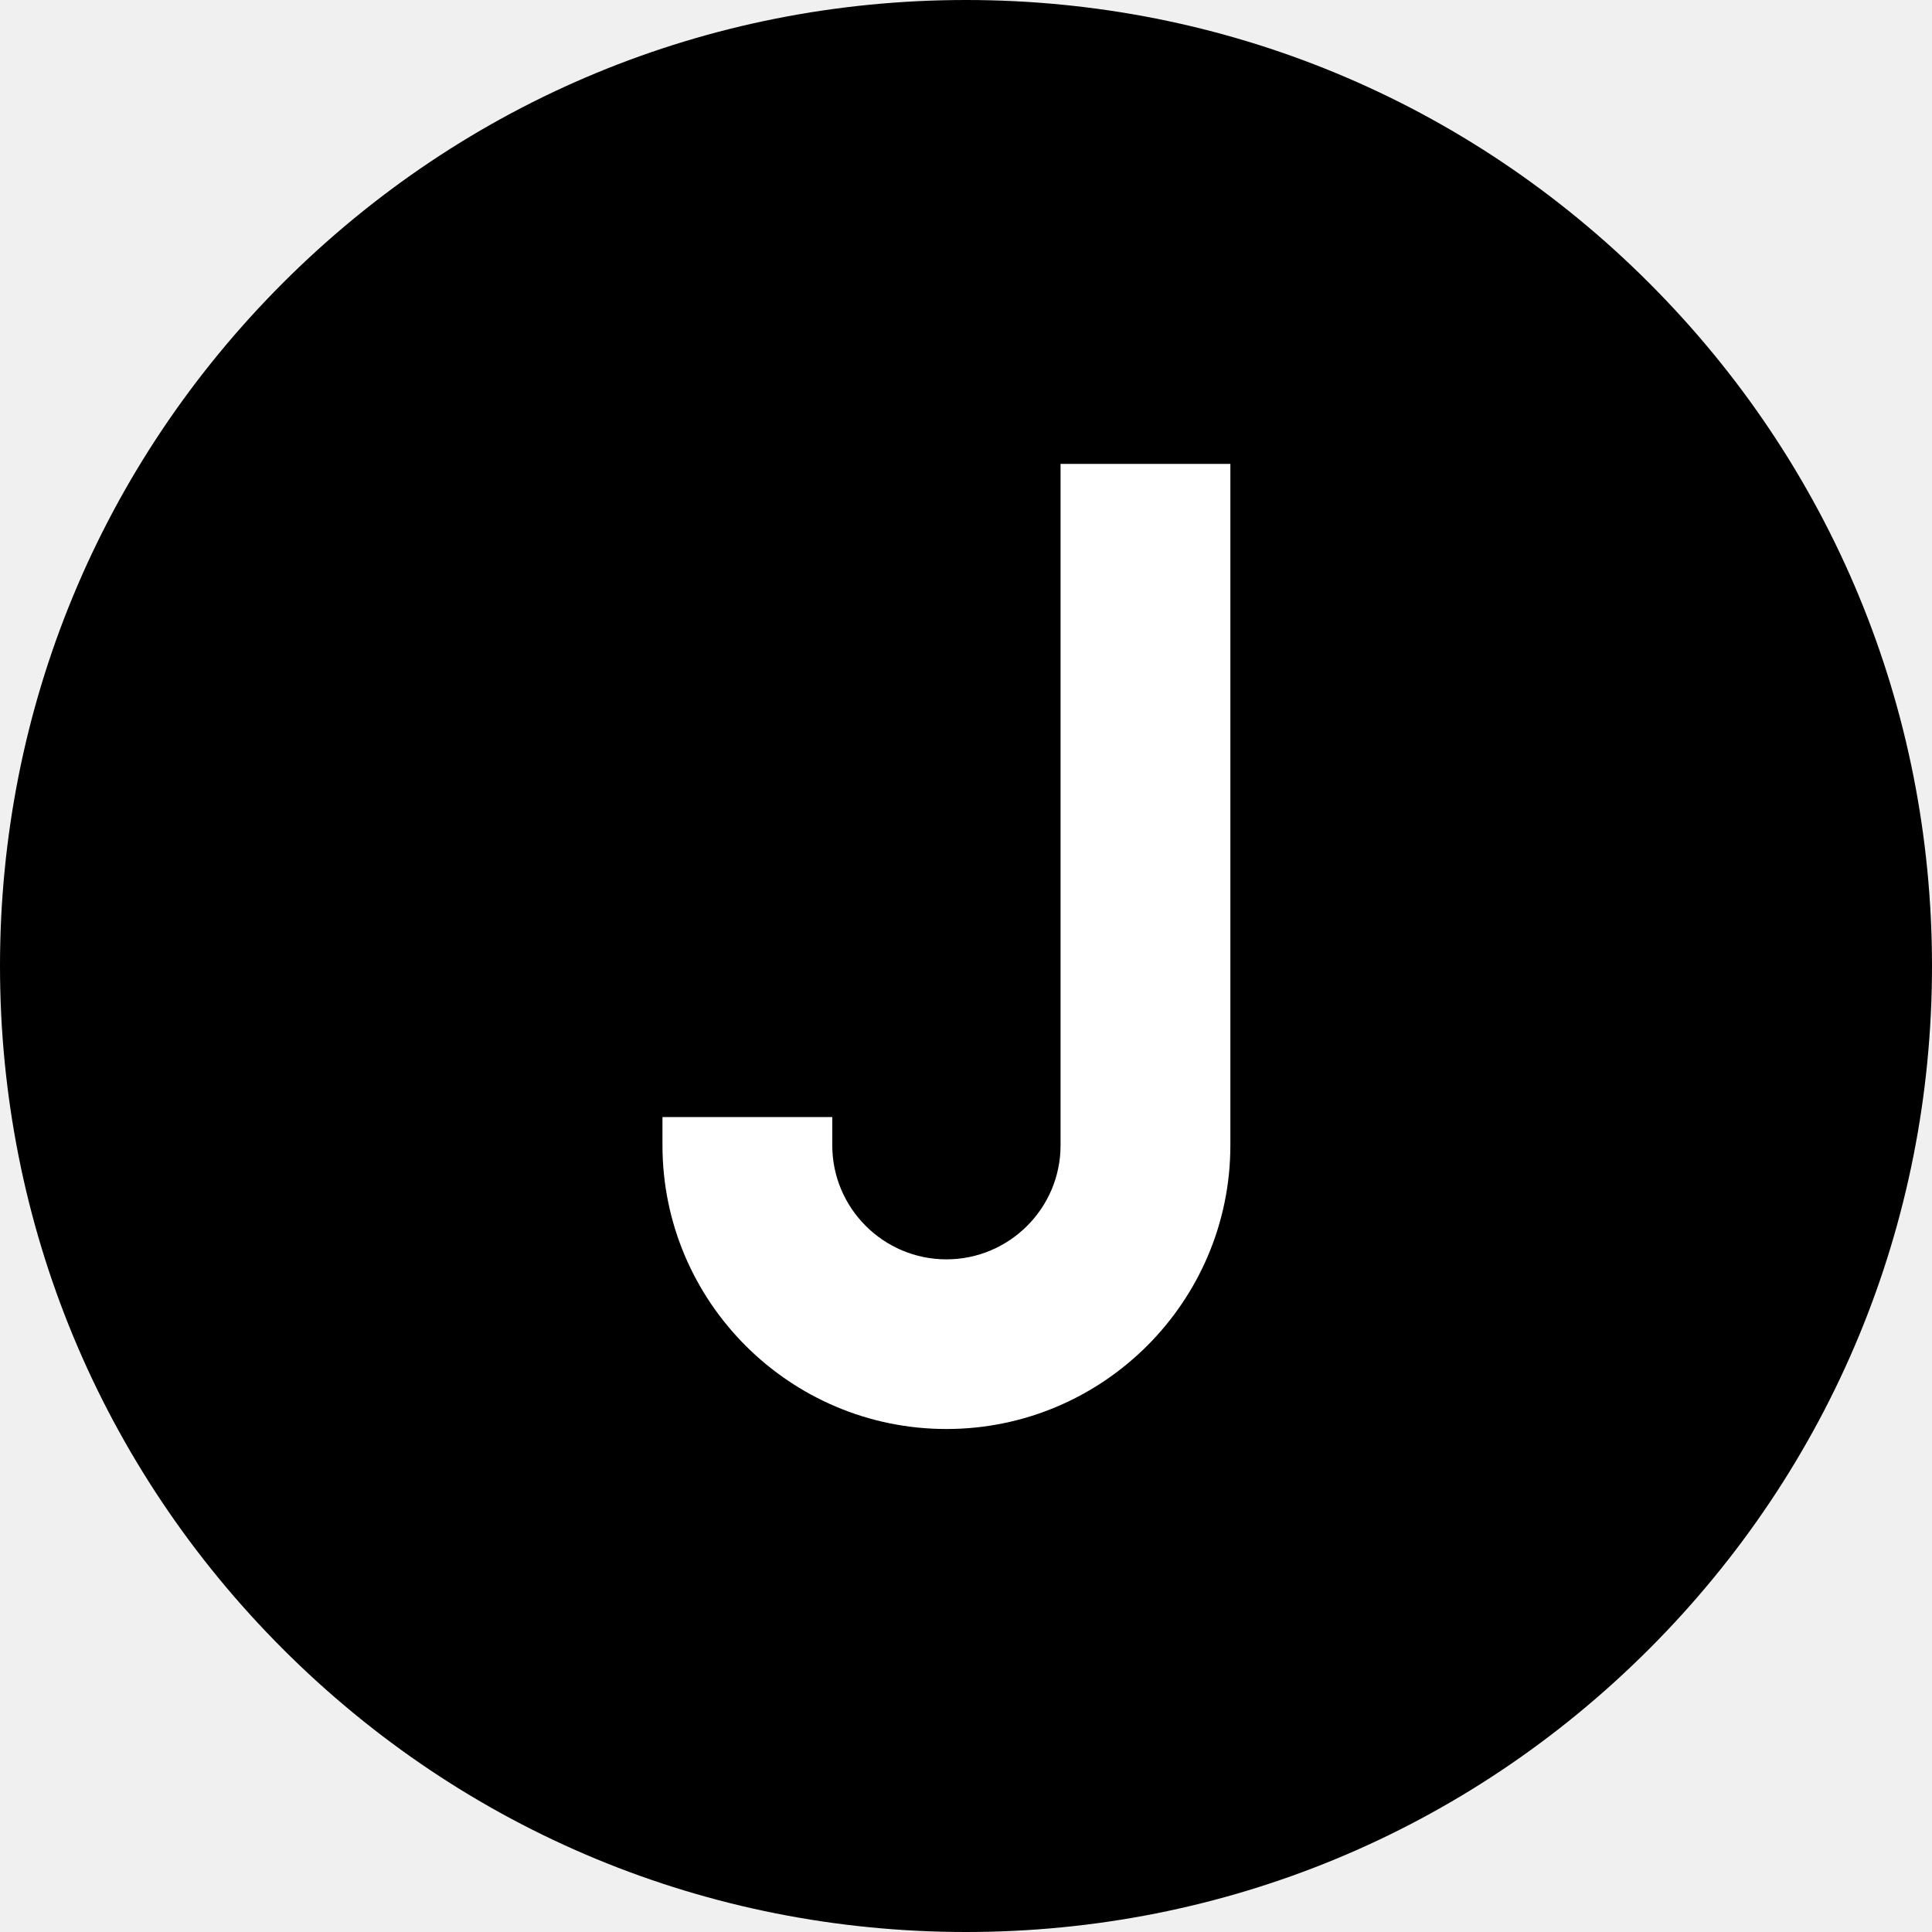
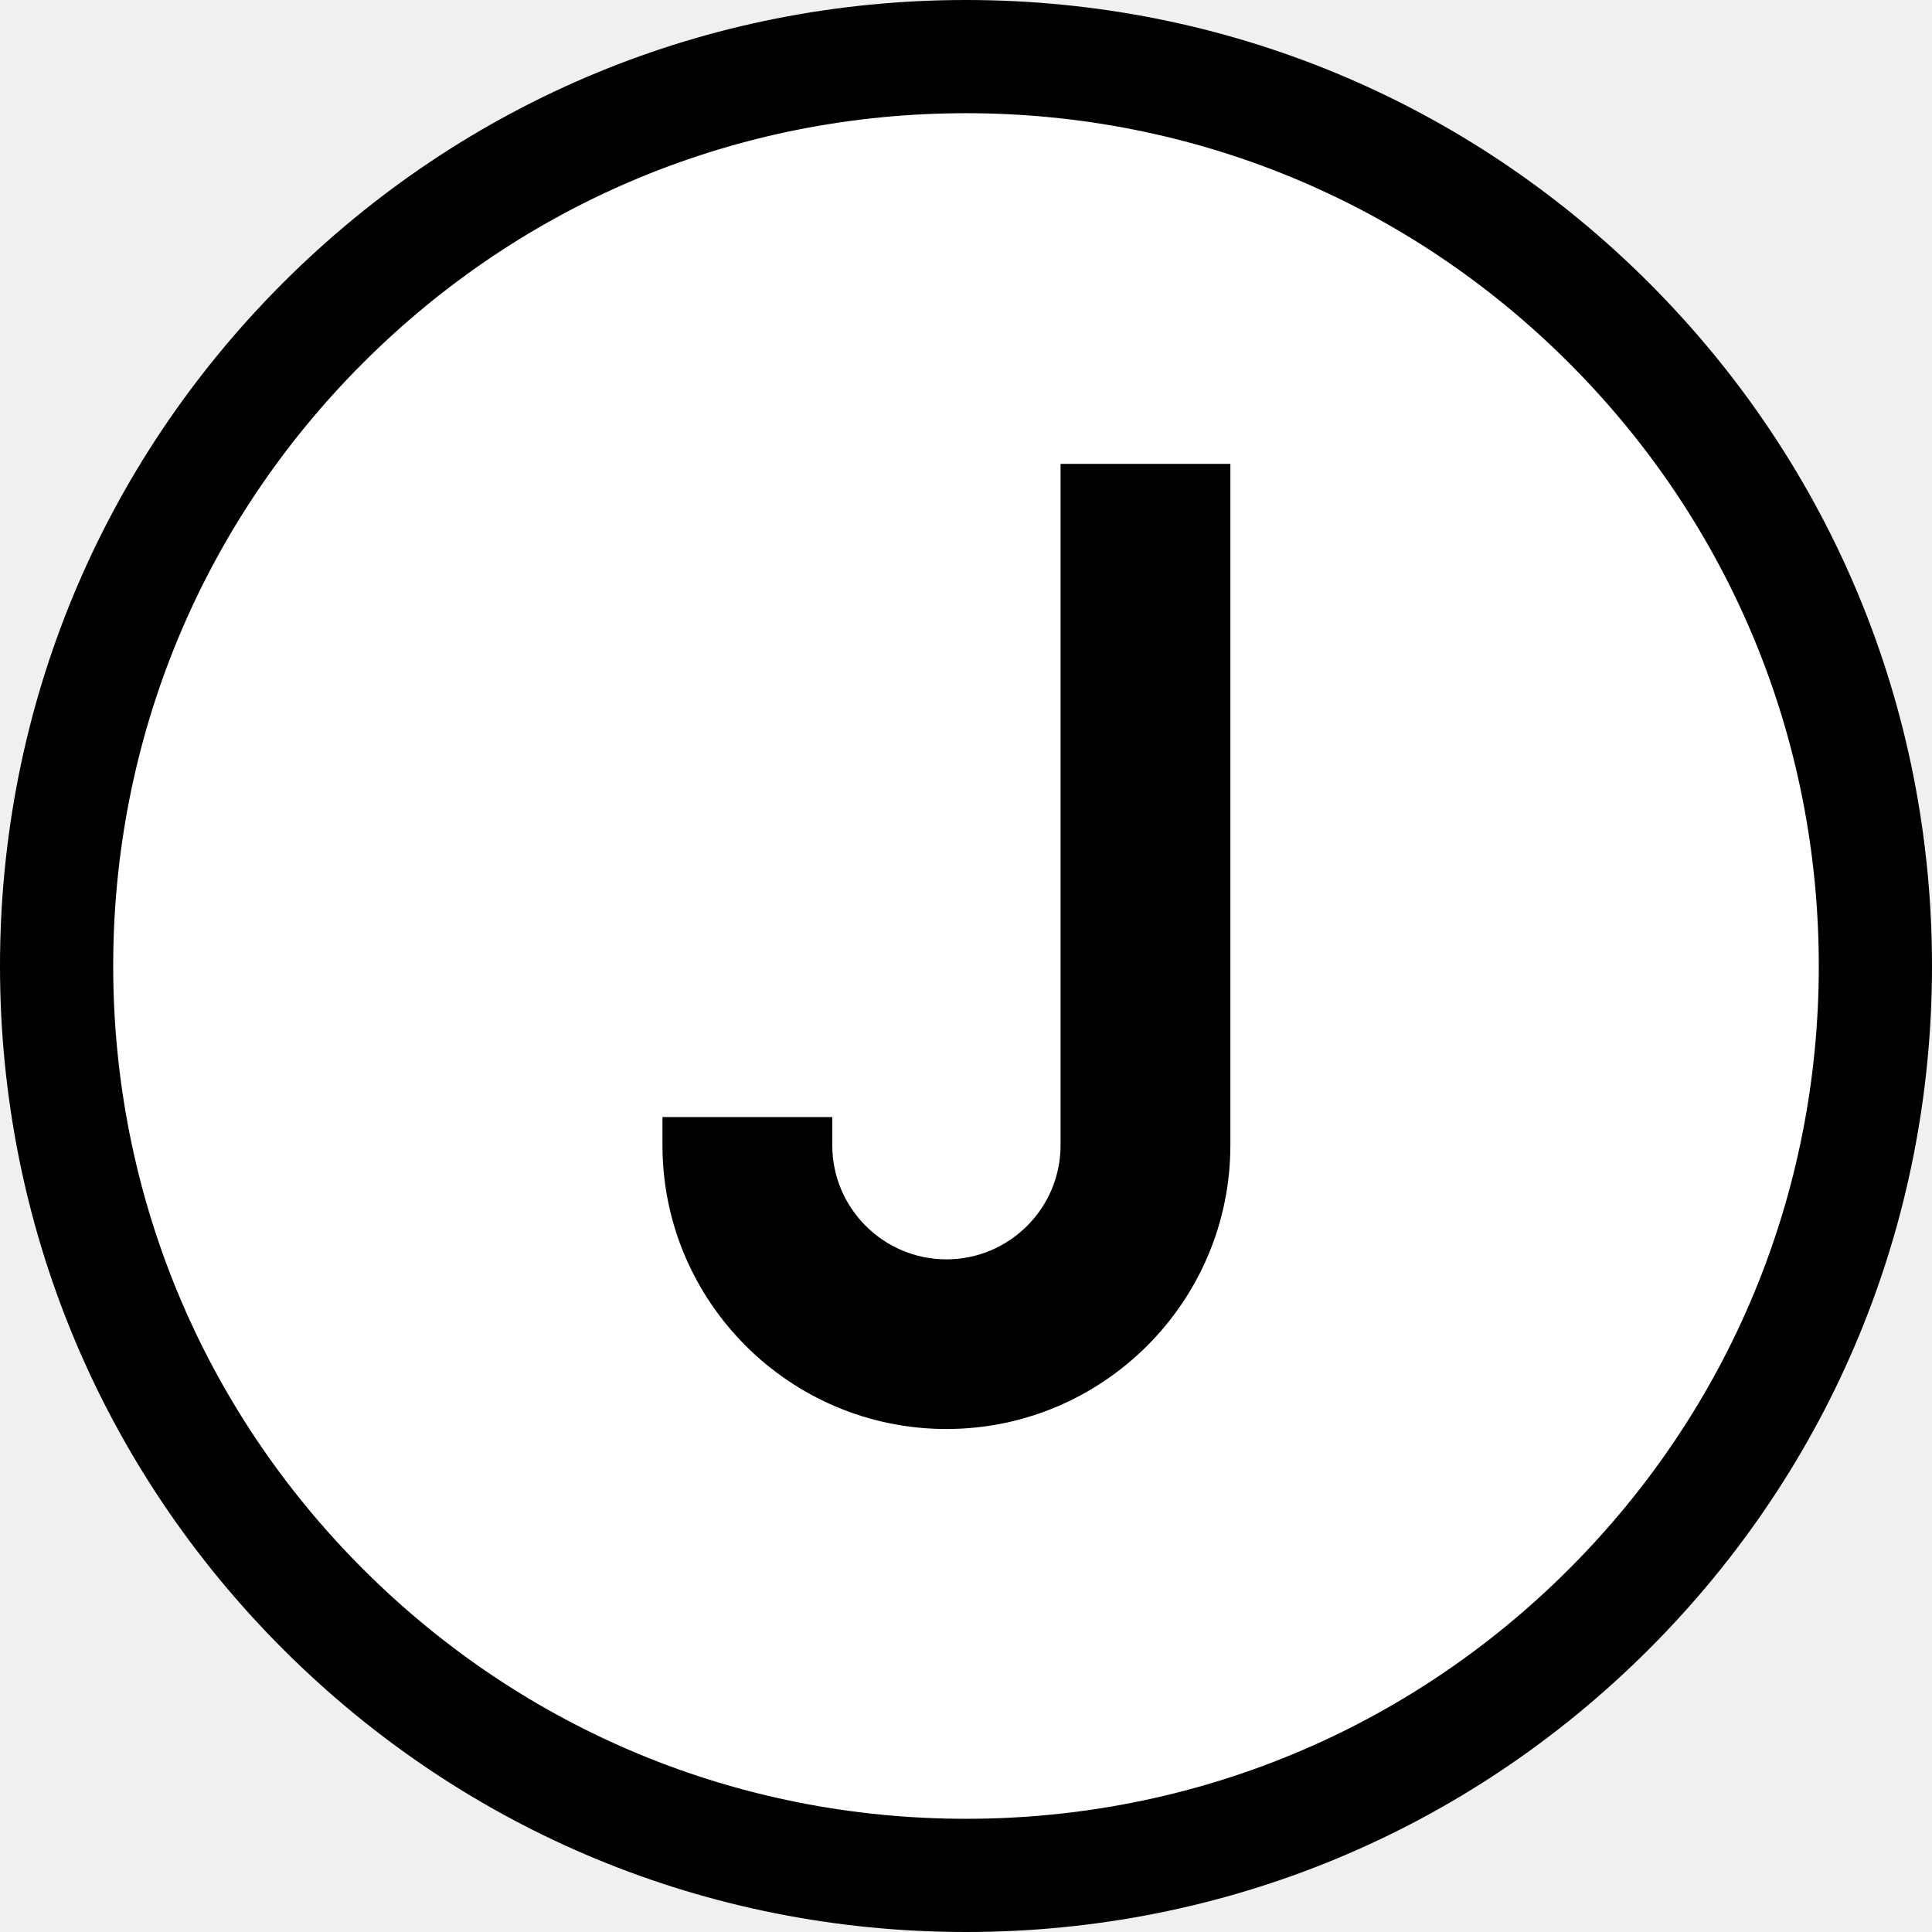
<svg xmlns="http://www.w3.org/2000/svg" width="512" height="512">
-   <circle cx="253.771" cy="256.588" r="235.482" />
+   <circle fill="#fff" cx="253.771" cy="256.588" r="235.482" />
  <path d="M437.02 74.98C388.667 26.628 324.38 0 256 0S123.333 26.628 74.98 74.98C26.629 123.333 0 187.621 0 256s26.629 132.667 74.981 181.019S187.62 512 256 512s132.667-26.628 181.02-74.98C485.371 388.667 512 324.379 512 256s-26.629-132.667-74.98-181.02zm-21.213 340.827C373.12 458.492 316.366 482 256 482c-60.367 0-117.12-23.508-159.806-66.194C53.508 373.12 30 316.366 30 256c0-60.366 23.508-117.12 66.194-159.807C138.88 53.508 195.633 30 256 30c60.366 0 117.12 23.508 159.807 66.193C458.492 138.88 482 195.634 482 256c0 60.366-23.508 117.12-66.193 159.807z" />
-   <path fill="#fff" d="M281.061 122.93v180.588c0 16.665-13.57 30.223-30.25 30.223s-30.25-13.558-30.25-30.223v-7.493h-45v7.493c0 41.456 33.757 75.183 75.25 75.183s75.25-33.727 75.25-75.183V122.93z" />
+   <path d="M281.061 122.93v180.588c0 16.665-13.57 30.223-30.25 30.223s-30.25-13.558-30.25-30.223v-7.493h-45v7.493c0 41.456 33.757 75.183 75.25 75.183s75.25-33.727 75.25-75.183V122.93z" />
</svg>
